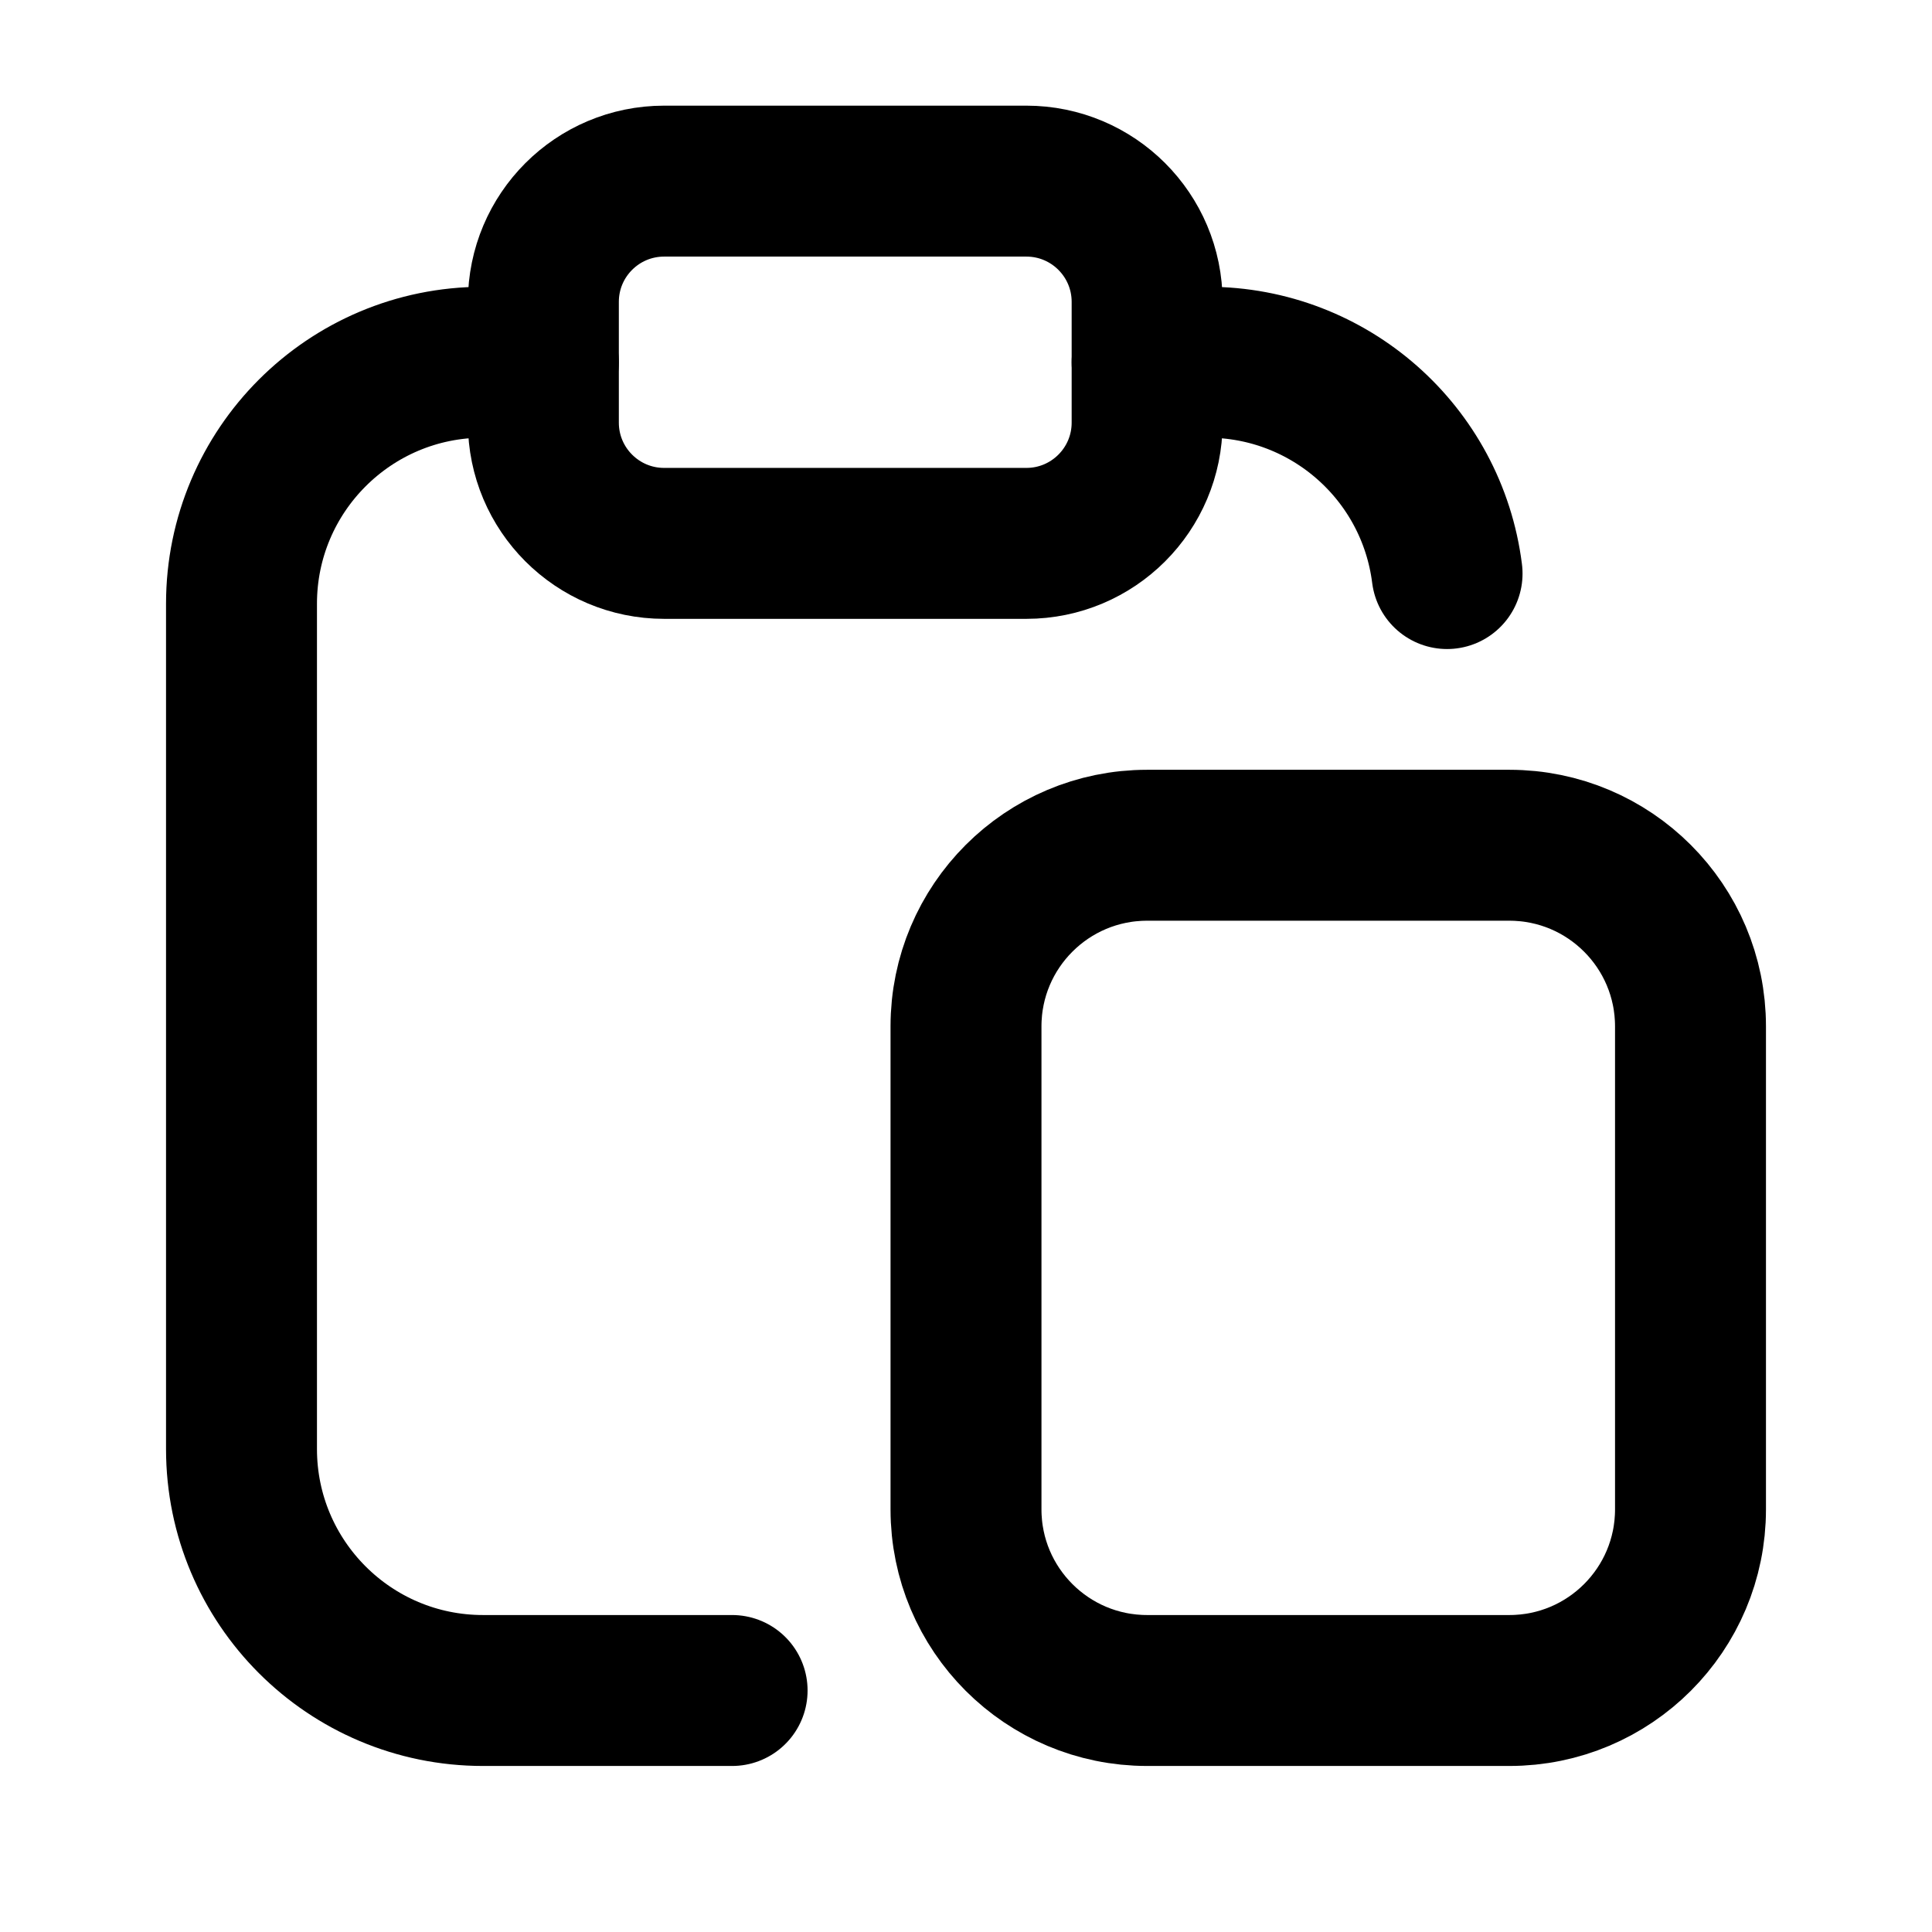
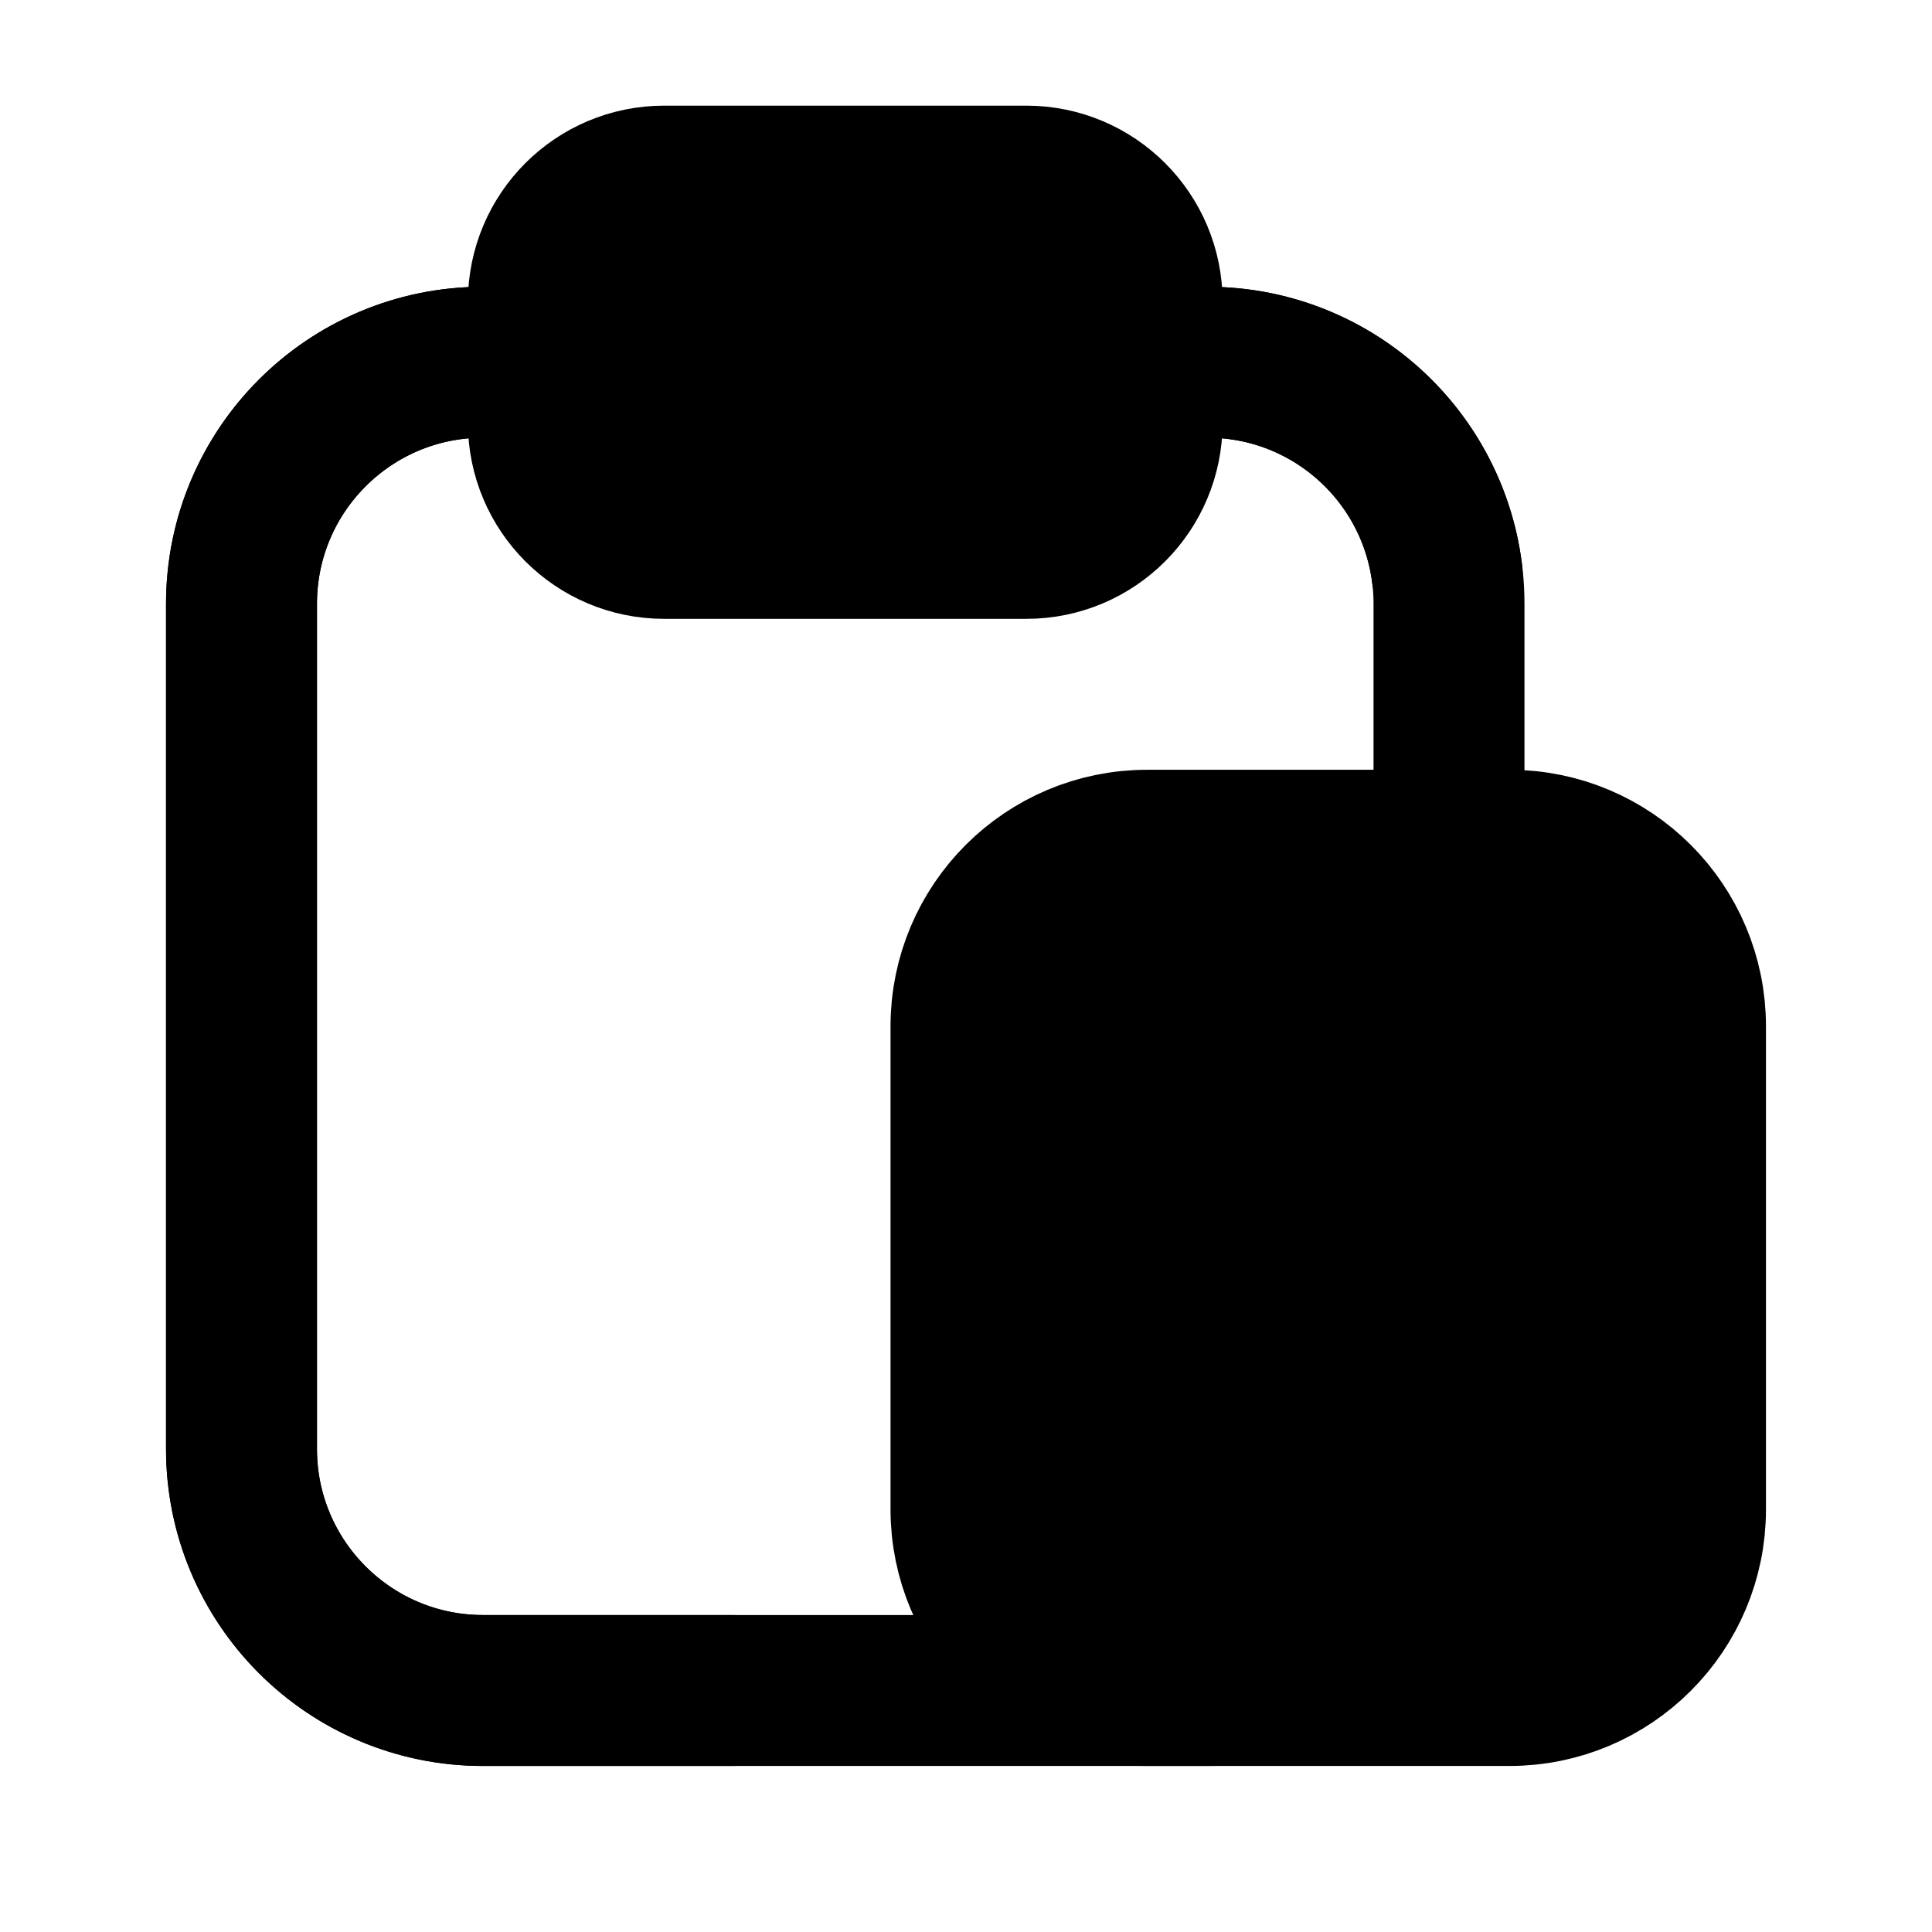
<svg xmlns="http://www.w3.org/2000/svg" data-set="area-pilot" data-keyline="circle" width="16" height="16" viewBox="0 0 16 16" fill="none">
+   <path data-filled="fill" d="M4 3H10A2 2 0 0 1 12 5V12A2 2 0 0 1 10 14H4A2 2 0 0 1 2 12V5A2 2 0 0 1 4 3Z" fill="none" stroke="currentColor" stroke-width="1.25" stroke-linecap="round" stroke-linejoin="round" />
  <path d="M9.5 3L10 3A2 2 0 0 1 11.984 4.75M6.063 14L4 14A2 2 0 0 1 2 12L2 5A2 2 0 0 1 4 3L4.5 3" fill="none" stroke="currentColor" stroke-width="1.25" stroke-linecap="round" stroke-linejoin="round" />
  <rect x="4.5" y="1.5" width="5" height="3" rx="1" fill="none" stroke="currentColor" stroke-width="1.25" stroke-linecap="round" stroke-linejoin="round" />
-   <rect data-filled="solid" x="8" y="7" width="6" height="7" rx="1.5" fill="none" stroke="currentColor" stroke-width="1.25" stroke-linecap="round" stroke-linejoin="round" />
+   <path data-filled="gap" d="M5.5 1.5H8.5A1 1 0 0 1 9.5 2.5V3.5A1 1 0 0 1 8.5 4.5H5.5A1 1 0 0 1 4.5 3.5V2.5A1 1 0 0 1 5.5 1.5Z" fill="currentColor" stroke="none" />
+   <rect x="8" y="7" width="6" height="7" rx="1.5" fill="none" stroke="currentColor" stroke-width="1.25" stroke-linecap="round" stroke-linejoin="round" />
+   <path data-filled="gap" d="M9.5 7H12.5A1.5 1.5 0 0 1 14 8.5V12.5A1.5 1.5 0 0 1 12.5 14H9.5A1.5 1.5 0 0 1 8 12.5V8.5A1.5 1.5 0 0 1 9.5 7Z" fill="currentColor" stroke="none" />
</svg>
